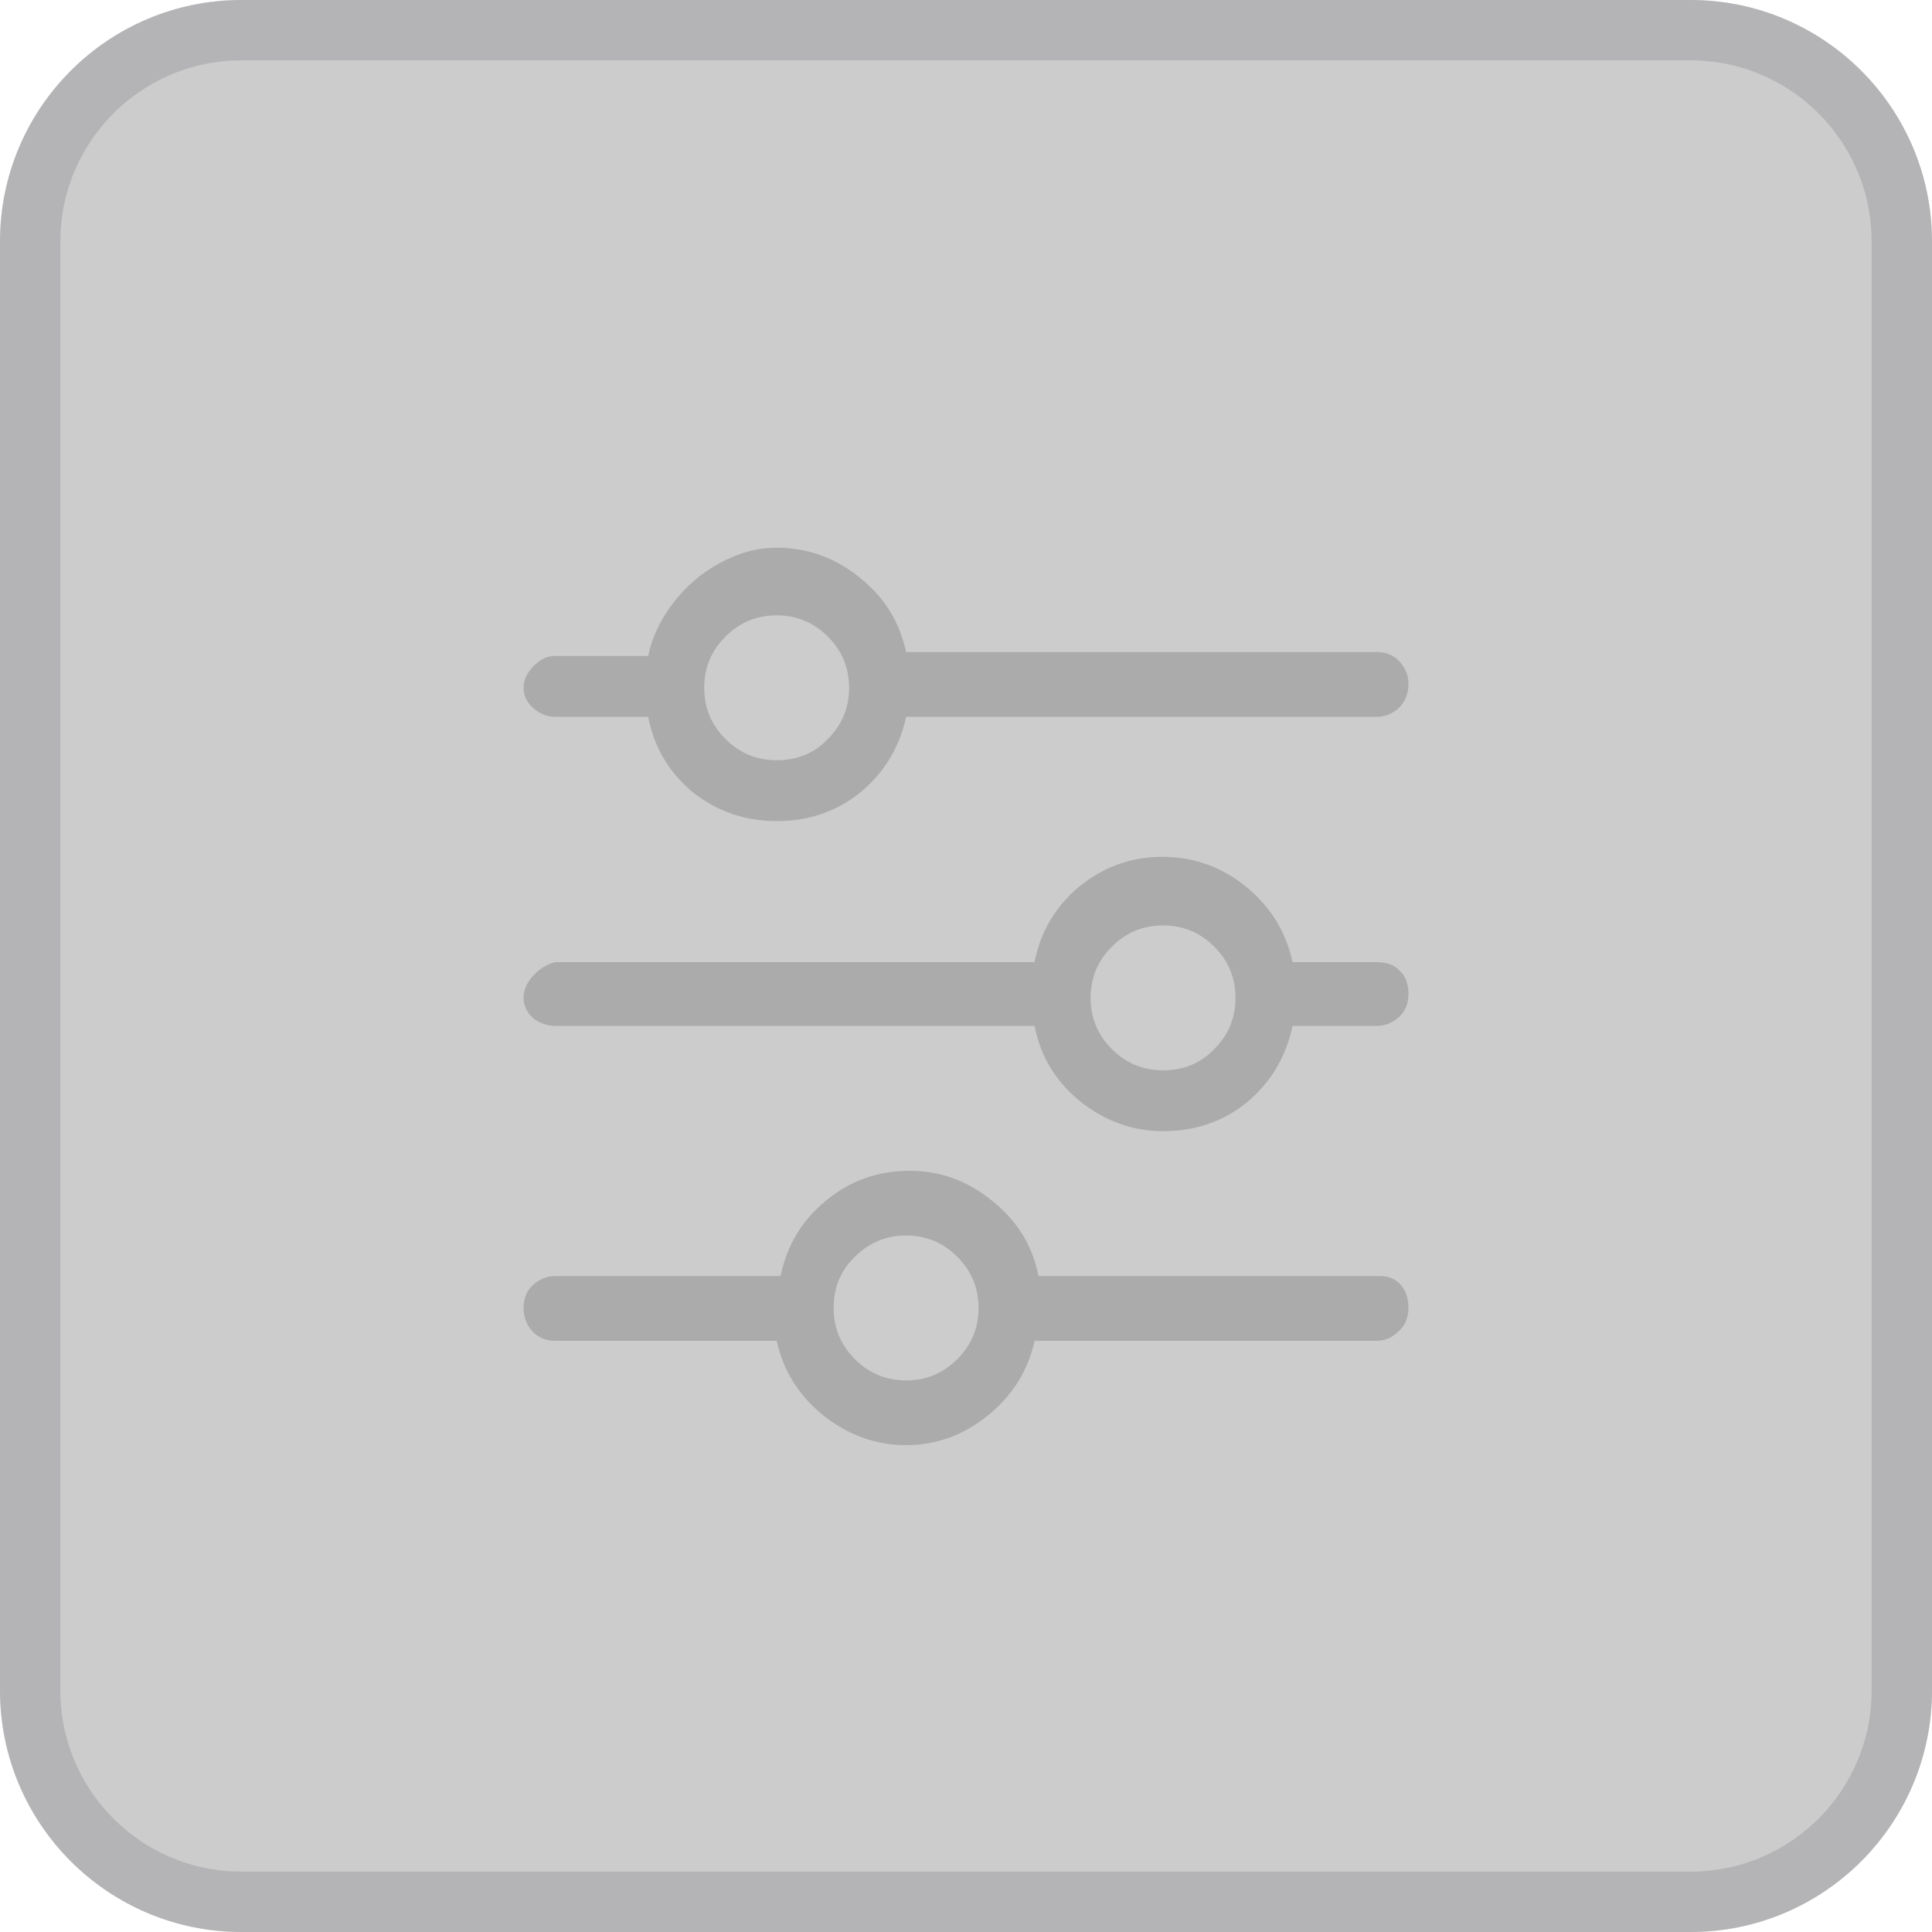
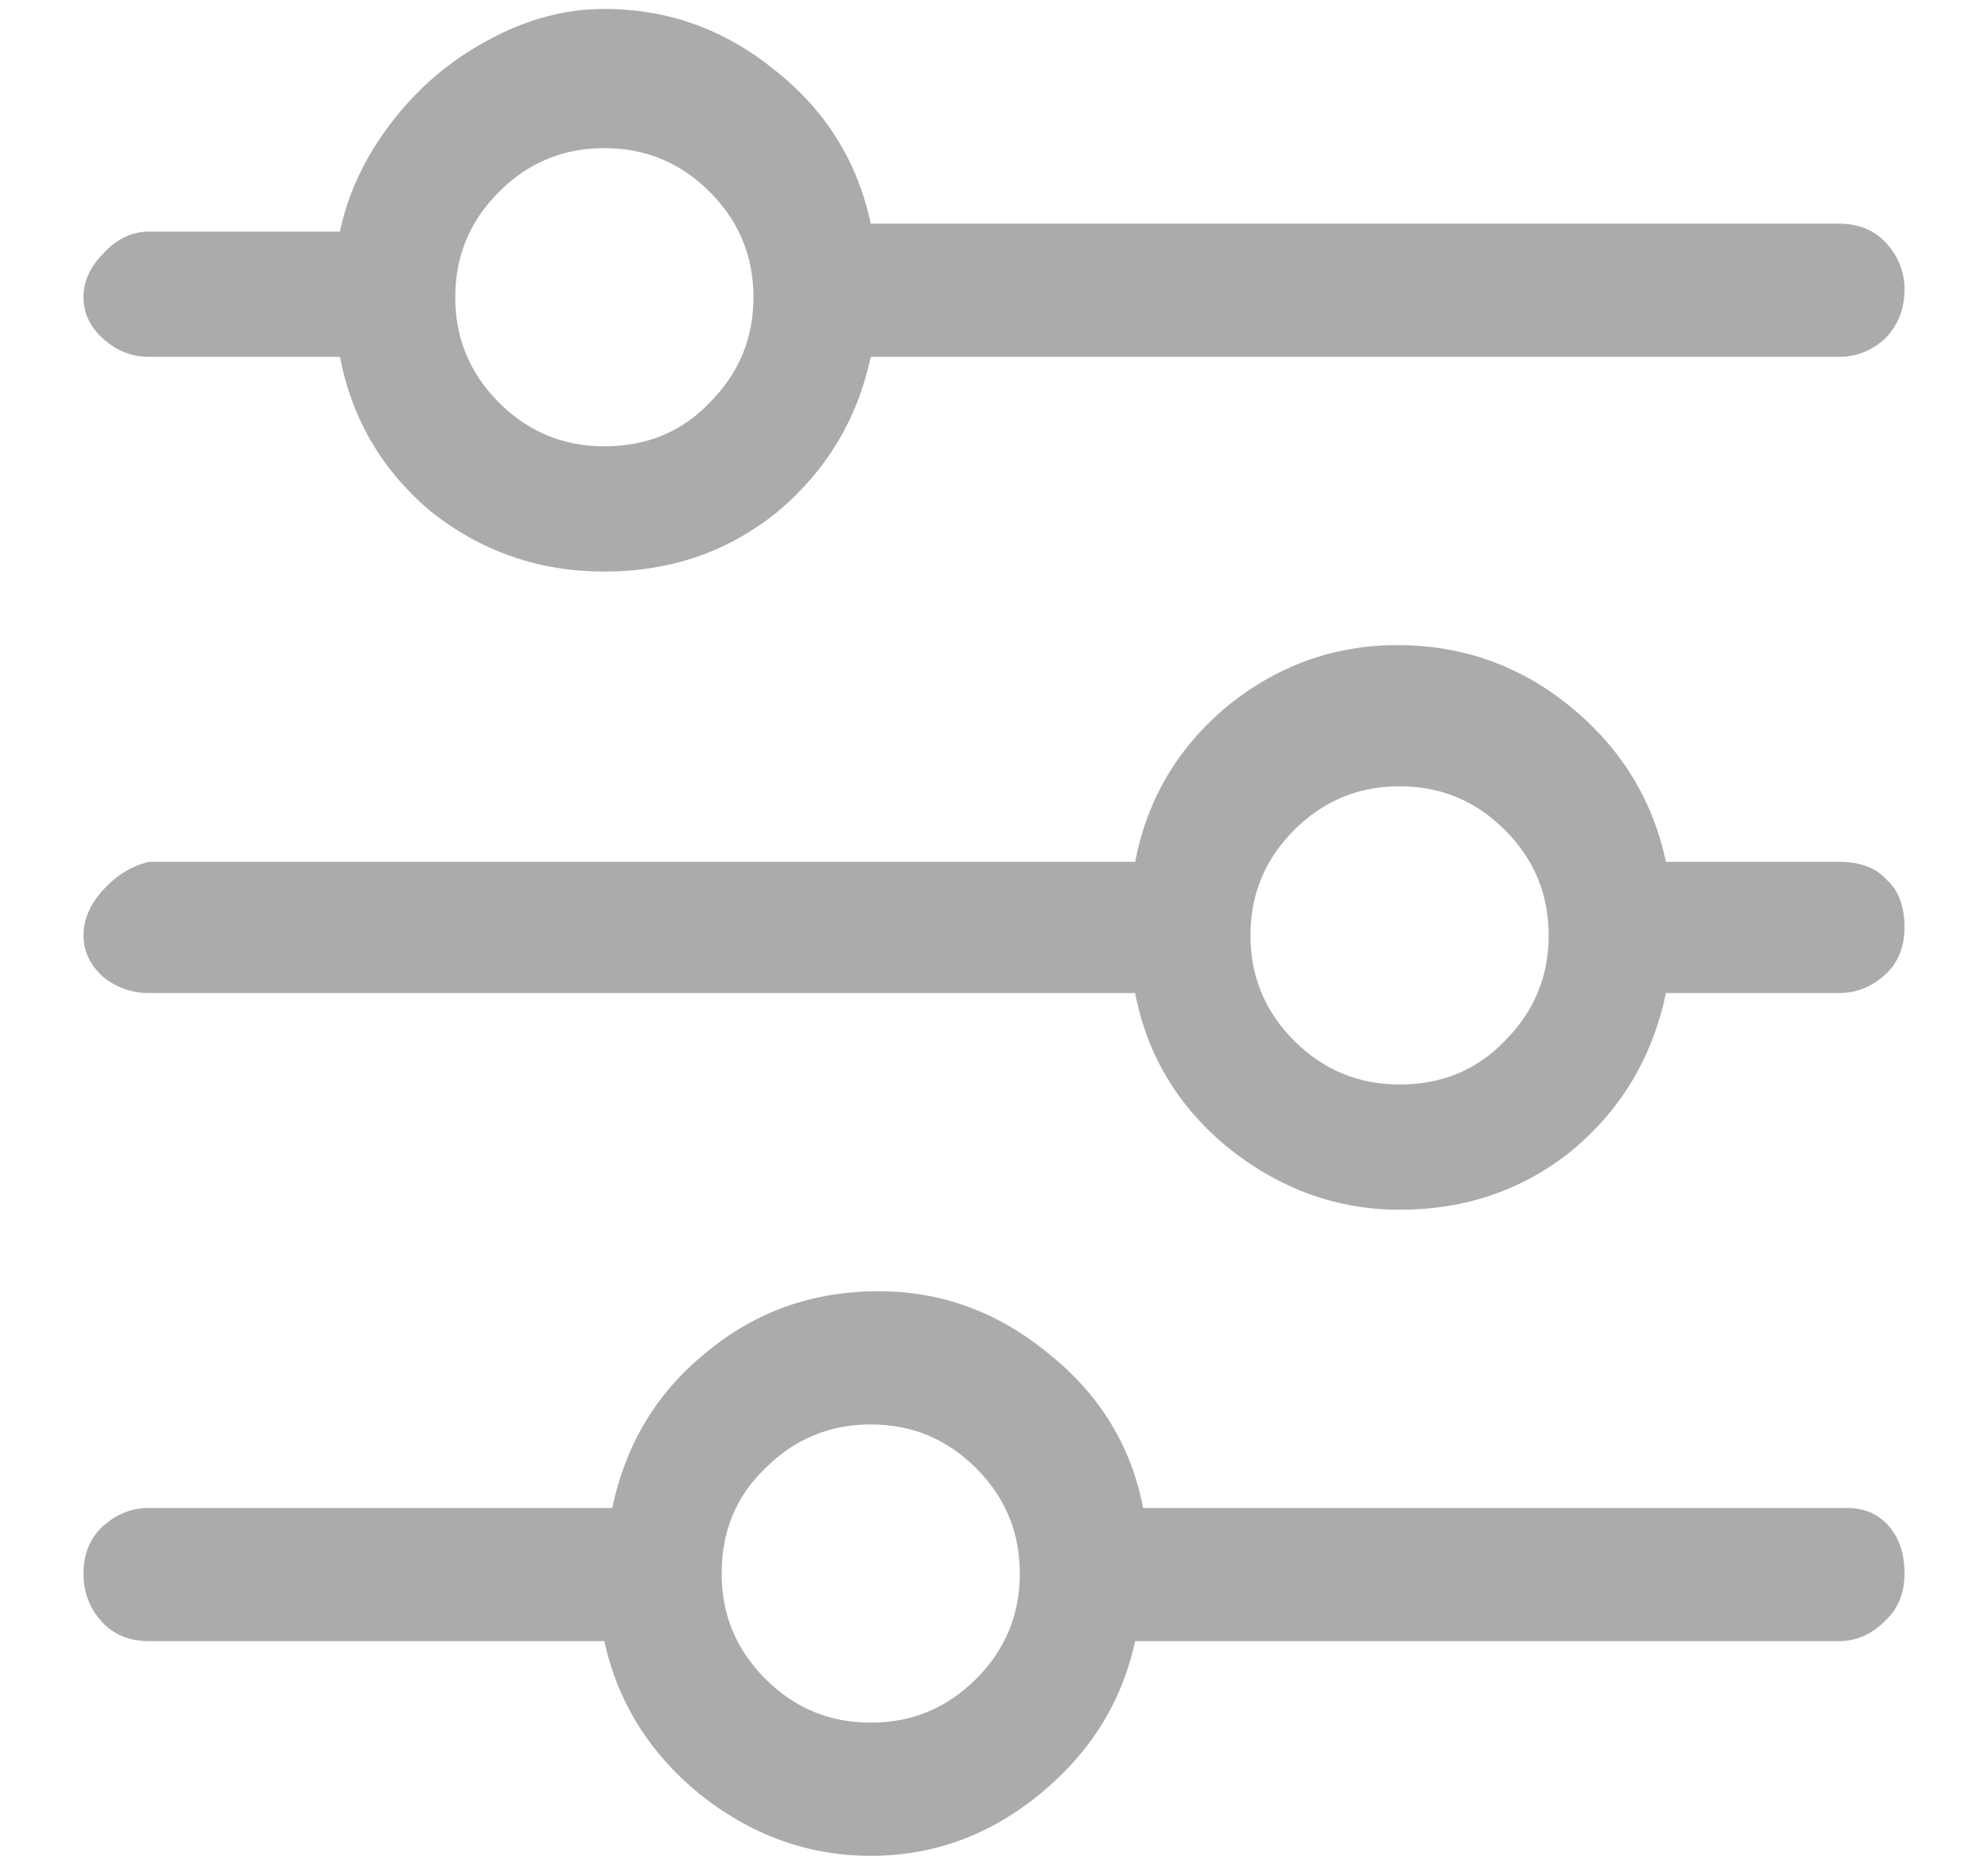
- <svg xmlns="http://www.w3.org/2000/svg" width="32" height="32" viewBox="0 0 32 32" fill="none">
-   <rect width="32" height="32" rx="4" fill="#2A2A2A" fill-opacity="0.24" />
-   <rect x="0.5" y="0.5" width="31" height="31" rx="3.5" stroke="#929094" stroke-opacity="0.4" />
-   <path d="M9.2 11.872C9.061 11.872 8.939 11.824 8.832 11.728C8.725 11.632 8.672 11.52 8.672 11.392C8.672 11.264 8.725 11.147 8.832 11.04C8.939 10.923 9.061 10.864 9.2 10.864H10.736C10.8 10.555 10.939 10.261 11.152 9.984C11.365 9.707 11.621 9.488 11.92 9.328C12.229 9.157 12.544 9.072 12.864 9.072C13.376 9.072 13.835 9.237 14.24 9.568C14.645 9.888 14.901 10.299 15.008 10.8H22.8C22.96 10.8 23.088 10.853 23.184 10.96C23.28 11.067 23.328 11.189 23.328 11.328C23.328 11.488 23.275 11.621 23.168 11.728C23.061 11.824 22.939 11.872 22.8 11.872H15.008C14.901 12.373 14.651 12.789 14.256 13.12C13.861 13.44 13.397 13.6 12.864 13.6C12.341 13.6 11.877 13.44 11.472 13.12C11.077 12.789 10.832 12.373 10.736 11.872H9.2ZM12.864 10.192C12.533 10.192 12.251 10.309 12.016 10.544C11.781 10.779 11.664 11.061 11.664 11.392C11.664 11.723 11.781 12.005 12.016 12.24C12.251 12.475 12.533 12.592 12.864 12.592C13.205 12.592 13.488 12.475 13.712 12.24C13.947 12.005 14.064 11.723 14.064 11.392C14.064 11.061 13.947 10.779 13.712 10.544C13.477 10.309 13.195 10.192 12.864 10.192ZM22.864 21.136C23.003 21.136 23.115 21.184 23.2 21.28C23.285 21.376 23.328 21.504 23.328 21.664C23.328 21.824 23.275 21.952 23.168 22.048C23.061 22.155 22.939 22.208 22.8 22.208H17.136C17.029 22.699 16.773 23.109 16.368 23.44C15.963 23.771 15.509 23.936 15.008 23.936C14.507 23.936 14.048 23.771 13.632 23.44C13.227 23.109 12.971 22.699 12.864 22.208H9.2C9.04 22.208 8.912 22.155 8.816 22.048C8.72 21.941 8.672 21.813 8.672 21.664C8.672 21.504 8.725 21.376 8.832 21.28C8.939 21.184 9.061 21.136 9.2 21.136H12.928C13.035 20.624 13.285 20.208 13.68 19.888C14.075 19.557 14.539 19.392 15.072 19.392C15.573 19.392 16.027 19.557 16.432 19.888C16.848 20.219 17.104 20.635 17.2 21.136H22.864ZM15.008 22.864C15.339 22.864 15.621 22.747 15.856 22.512C16.091 22.277 16.208 21.995 16.208 21.664C16.208 21.333 16.091 21.051 15.856 20.816C15.621 20.581 15.339 20.464 15.008 20.464C14.677 20.464 14.395 20.581 14.16 20.816C13.925 21.04 13.808 21.323 13.808 21.664C13.808 21.995 13.925 22.277 14.16 22.512C14.395 22.747 14.677 22.864 15.008 22.864ZM9.2 16.992C9.061 16.992 8.939 16.949 8.832 16.864C8.725 16.768 8.672 16.656 8.672 16.528C8.672 16.4 8.725 16.277 8.832 16.16C8.939 16.043 9.061 15.968 9.2 15.936H17.136C17.232 15.435 17.477 15.019 17.872 14.688C18.277 14.357 18.736 14.192 19.248 14.192C19.771 14.192 20.235 14.357 20.64 14.688C21.045 15.019 21.301 15.435 21.408 15.936H22.8C22.971 15.936 23.099 15.984 23.184 16.08C23.28 16.165 23.328 16.293 23.328 16.464C23.328 16.624 23.275 16.752 23.168 16.848C23.061 16.944 22.939 16.992 22.8 16.992H21.408C21.301 17.504 21.051 17.925 20.656 18.256C20.261 18.576 19.797 18.736 19.264 18.736C18.763 18.736 18.304 18.571 17.888 18.24C17.483 17.909 17.232 17.493 17.136 16.992H9.2ZM19.264 15.328C18.933 15.328 18.651 15.445 18.416 15.68C18.181 15.915 18.064 16.197 18.064 16.528C18.064 16.859 18.181 17.141 18.416 17.376C18.651 17.611 18.933 17.728 19.264 17.728C19.605 17.728 19.888 17.611 20.112 17.376C20.347 17.141 20.464 16.859 20.464 16.528C20.464 16.197 20.347 15.915 20.112 15.68C19.877 15.445 19.595 15.328 19.264 15.328Z" fill="#ABABAB" />
+ <svg xmlns="http://www.w3.org/2000/svg" width="16" height="15" viewBox="0 0 16 15" fill="none">
+   <path d="M1.2 2.872C1.061 2.872 0.939 2.824 0.832 2.728C0.725 2.632 0.672 2.52 0.672 2.392C0.672 2.264 0.725 2.147 0.832 2.04C0.939 1.923 1.061 1.864 1.2 1.864H2.736C2.8 1.555 2.939 1.261 3.152 0.984C3.365 0.707 3.621 0.488 3.92 0.328C4.229 0.157 4.544 0.072 4.864 0.072C5.376 0.072 5.835 0.237 6.24 0.568C6.645 0.888 6.901 1.299 7.008 1.8H14.8C14.96 1.8 15.088 1.853 15.184 1.96C15.28 2.067 15.328 2.189 15.328 2.328C15.328 2.488 15.275 2.621 15.168 2.728C15.061 2.824 14.939 2.872 14.8 2.872H7.008C6.901 3.373 6.651 3.789 6.256 4.12C5.861 4.44 5.397 4.6 4.864 4.6C4.341 4.6 3.877 4.44 3.472 4.12C3.077 3.789 2.832 3.373 2.736 2.872H1.2ZM4.864 1.192C4.533 1.192 4.251 1.309 4.016 1.544C3.781 1.779 3.664 2.061 3.664 2.392C3.664 2.723 3.781 3.005 4.016 3.24C4.251 3.475 4.533 3.592 4.864 3.592C5.205 3.592 5.488 3.475 5.712 3.24C5.947 3.005 6.064 2.723 6.064 2.392C6.064 2.061 5.947 1.779 5.712 1.544C5.477 1.309 5.195 1.192 4.864 1.192ZM14.864 12.136C15.003 12.136 15.115 12.184 15.2 12.28C15.285 12.376 15.328 12.504 15.328 12.664C15.328 12.824 15.275 12.952 15.168 13.048C15.061 13.155 14.939 13.208 14.8 13.208H9.136C9.029 13.699 8.773 14.109 8.368 14.44C7.963 14.771 7.509 14.936 7.008 14.936C6.507 14.936 6.048 14.771 5.632 14.44C5.227 14.109 4.971 13.699 4.864 13.208H1.2C1.04 13.208 0.912 13.155 0.816 13.048C0.72 12.941 0.672 12.813 0.672 12.664C0.672 12.504 0.725 12.376 0.832 12.28C0.939 12.184 1.061 12.136 1.2 12.136H4.928C5.035 11.624 5.285 11.208 5.68 10.888C6.075 10.557 6.539 10.392 7.072 10.392C7.573 10.392 8.027 10.557 8.432 10.888C8.848 11.219 9.104 11.635 9.2 12.136H14.864ZM7.008 13.864C7.339 13.864 7.621 13.747 7.856 13.512C8.091 13.277 8.208 12.995 8.208 12.664C8.208 12.333 8.091 12.051 7.856 11.816C7.621 11.581 7.339 11.464 7.008 11.464C6.677 11.464 6.395 11.581 6.16 11.816C5.925 12.04 5.808 12.323 5.808 12.664C5.808 12.995 5.925 13.277 6.16 13.512C6.395 13.747 6.677 13.864 7.008 13.864ZM1.2 7.992C1.061 7.992 0.939 7.949 0.832 7.864C0.725 7.768 0.672 7.656 0.672 7.528C0.672 7.4 0.725 7.277 0.832 7.16C0.939 7.043 1.061 6.968 1.2 6.936H9.136C9.232 6.435 9.477 6.019 9.872 5.688C10.277 5.357 10.736 5.192 11.248 5.192C11.771 5.192 12.235 5.357 12.64 5.688C13.045 6.019 13.301 6.435 13.408 6.936H14.8C14.971 6.936 15.099 6.984 15.184 7.08C15.28 7.165 15.328 7.293 15.328 7.464C15.328 7.624 15.275 7.752 15.168 7.848C15.061 7.944 14.939 7.992 14.8 7.992H13.408C13.301 8.504 13.051 8.925 12.656 9.256C12.261 9.576 11.797 9.736 11.264 9.736C10.763 9.736 10.304 9.571 9.888 9.24C9.483 8.909 9.232 8.493 9.136 7.992H1.2ZM11.264 6.328C10.933 6.328 10.651 6.445 10.416 6.68C10.181 6.915 10.064 7.197 10.064 7.528C10.064 7.859 10.181 8.141 10.416 8.376C10.651 8.611 10.933 8.728 11.264 8.728C11.605 8.728 11.888 8.611 12.112 8.376C12.347 8.141 12.464 7.859 12.464 7.528C12.464 7.197 12.347 6.915 12.112 6.68C11.877 6.445 11.595 6.328 11.264 6.328Z" fill="#ABABAB" />
</svg>
